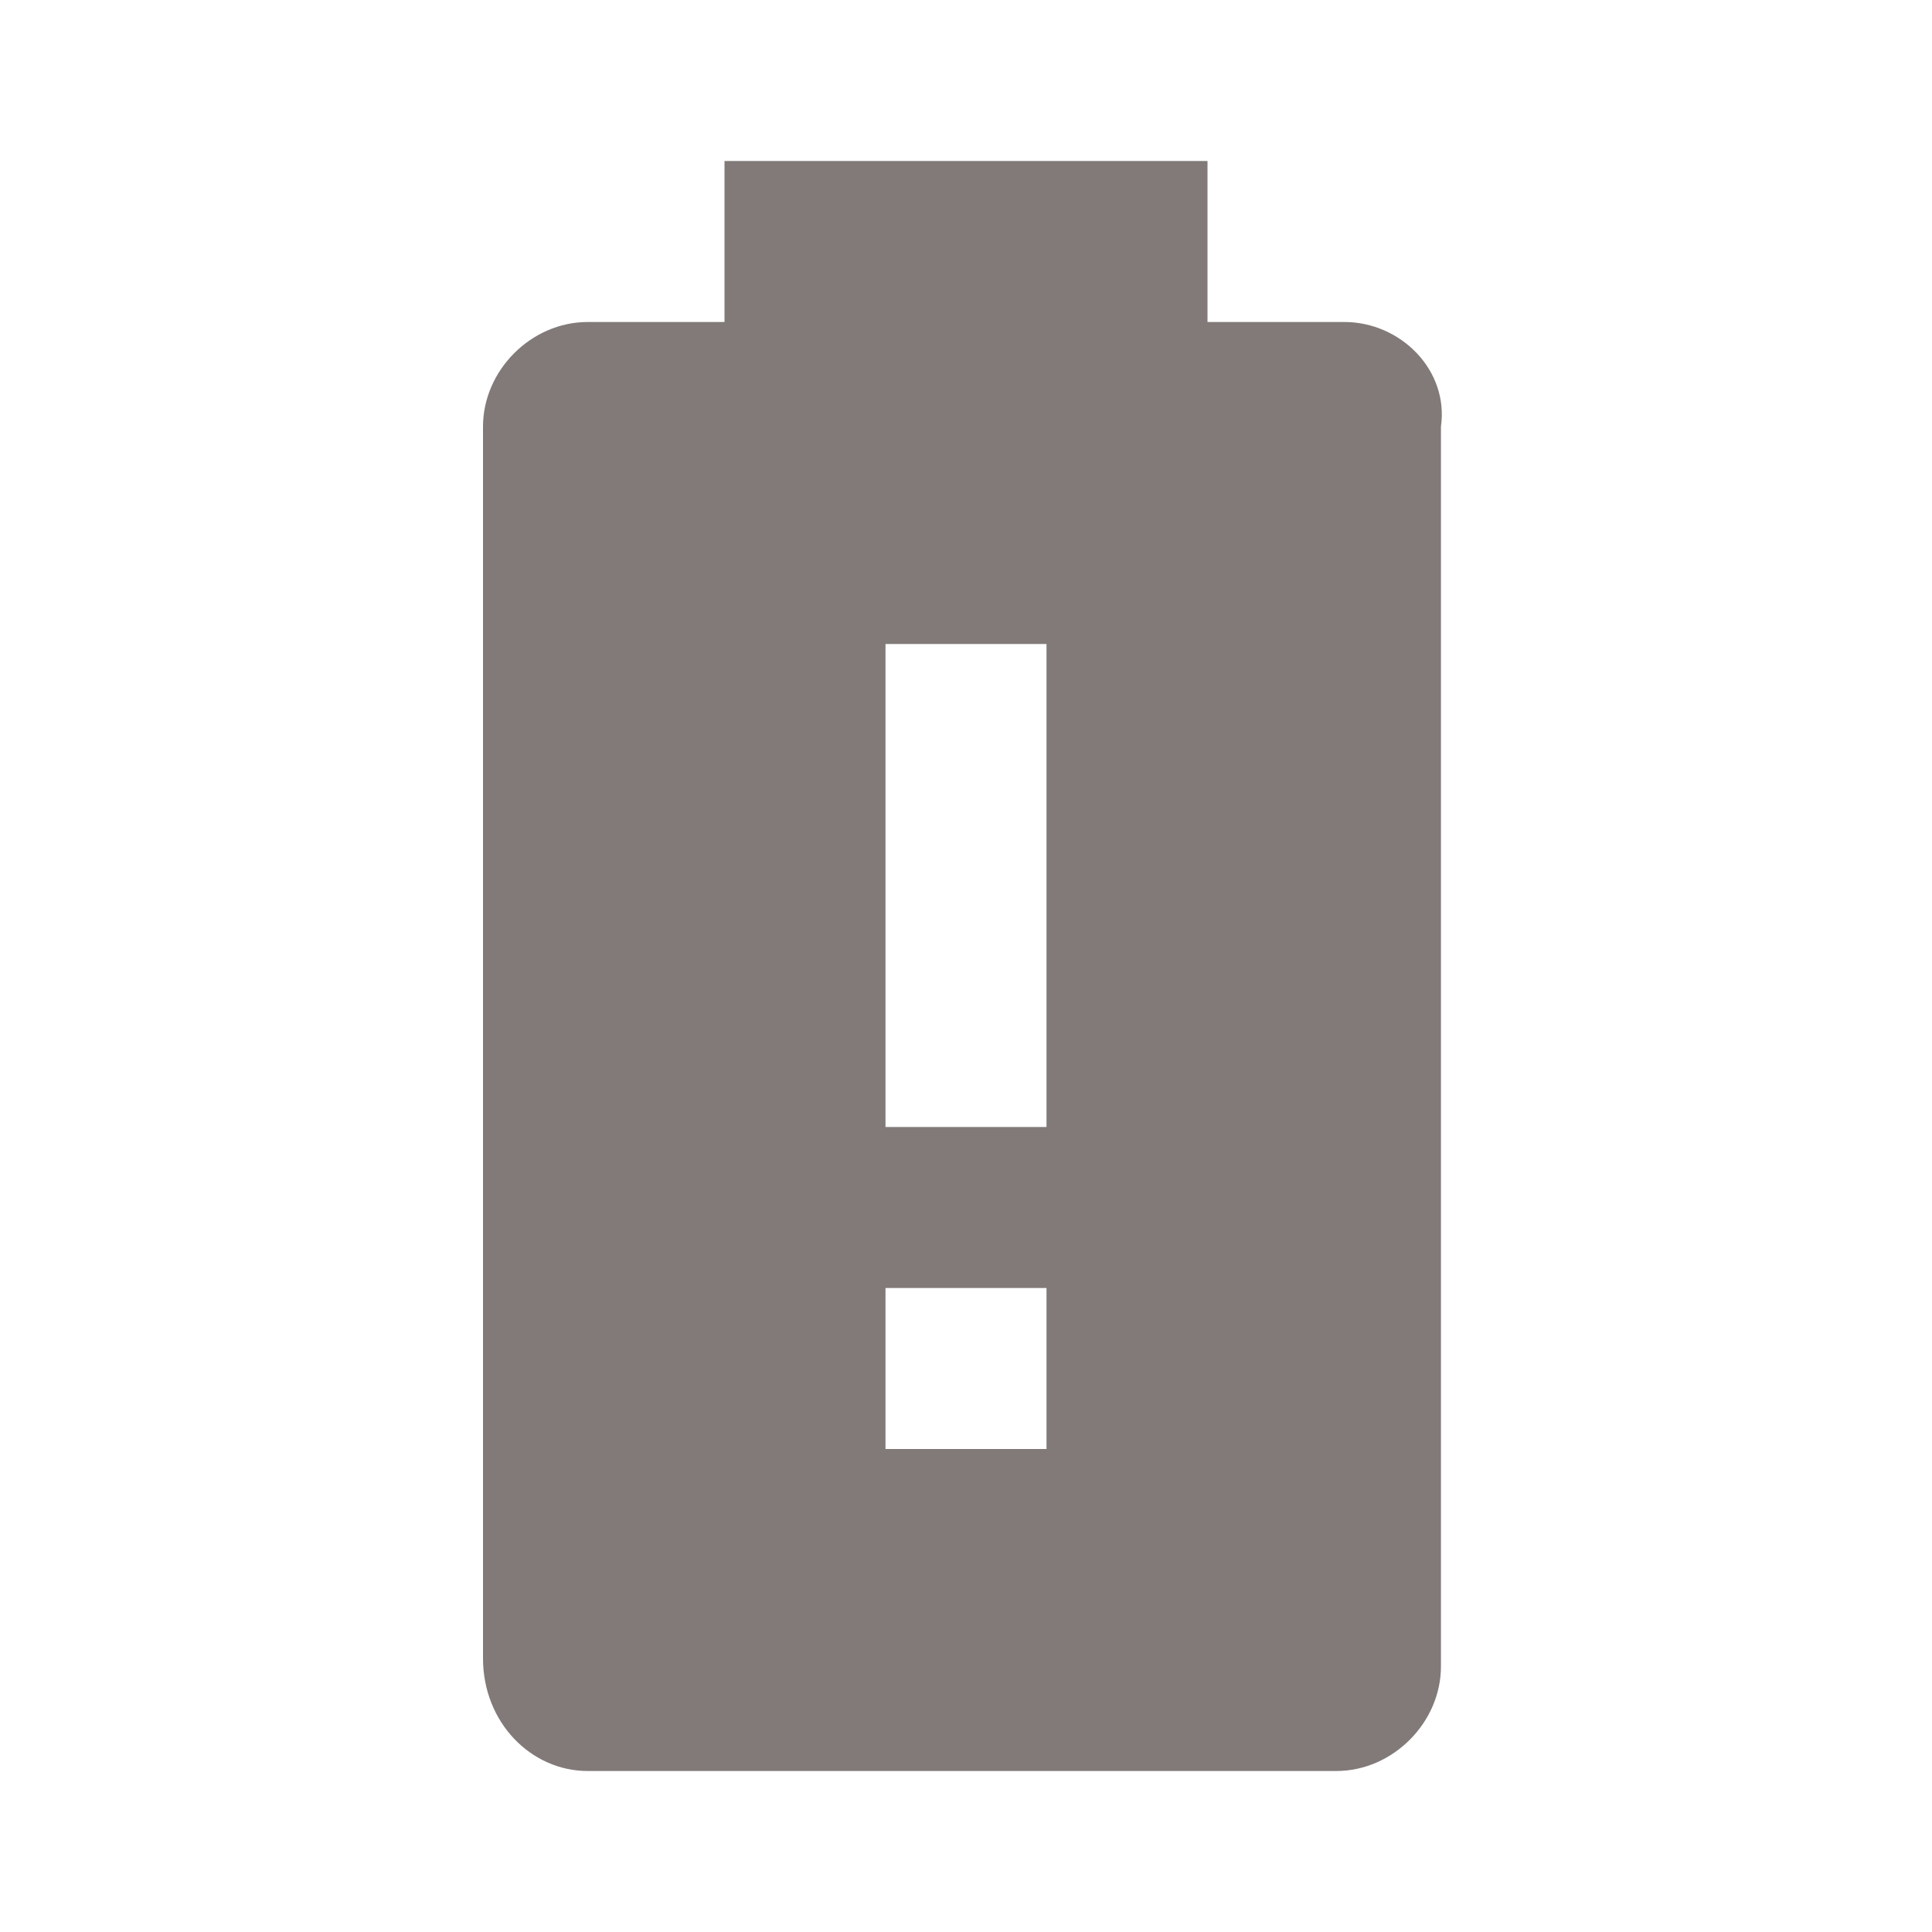
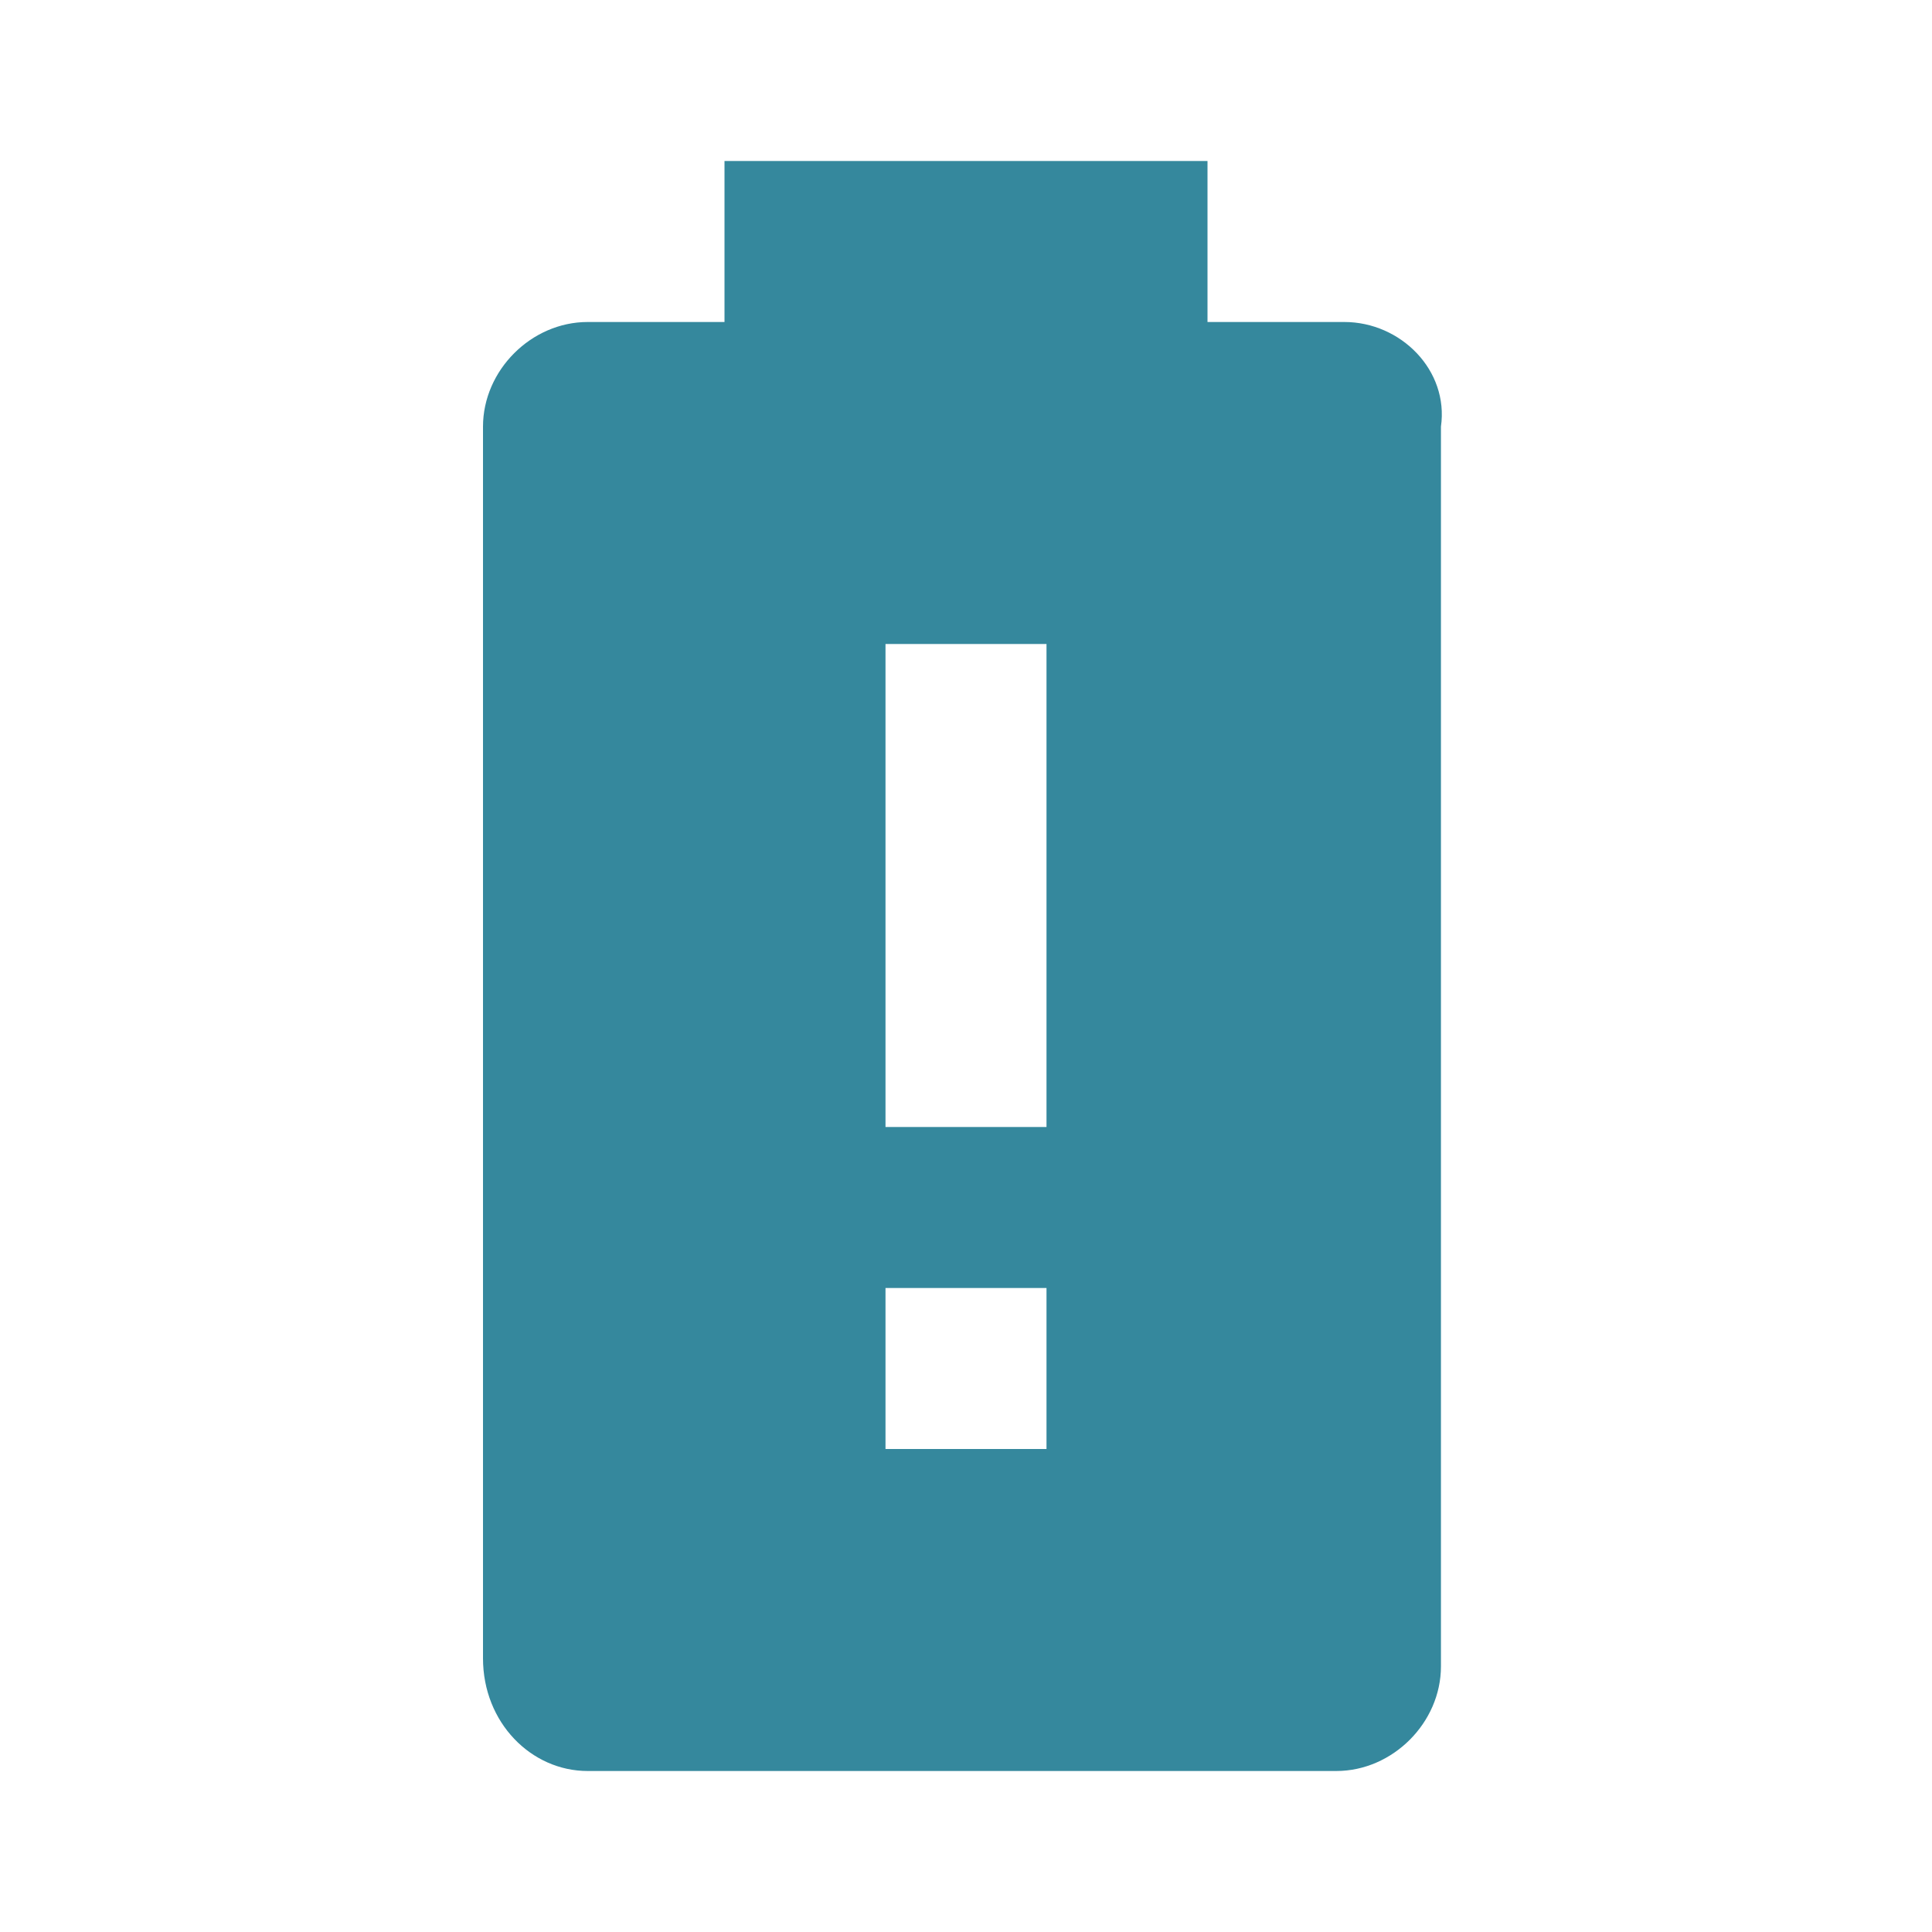
<svg xmlns="http://www.w3.org/2000/svg" viewBox="0 0 24 24">
-   <path d="M13 14H11V8H13M13 18H11V16H13M16.7 4H15V2H9V4H7.3C6.6 4 6 4.6 6 5.3V20.6C6 21.4 6.6 22 7.3 22H16.6C17.3 22 17.9 21.4 17.9 20.7V5.3C18 4.6 17.4 4 16.7 4Z" fill="#817A79" />
+   <path d="M13 14H11V8H13M13 18H11V16H13M16.7 4H15V2H9V4H7.3C6.6 4 6 4.6 6 5.3V20.6C6 21.4 6.6 22 7.3 22H16.6C17.3 22 17.9 21.4 17.9 20.7V5.3C18 4.6 17.4 4 16.7 4Z" fill="#35889D" />
</svg>
